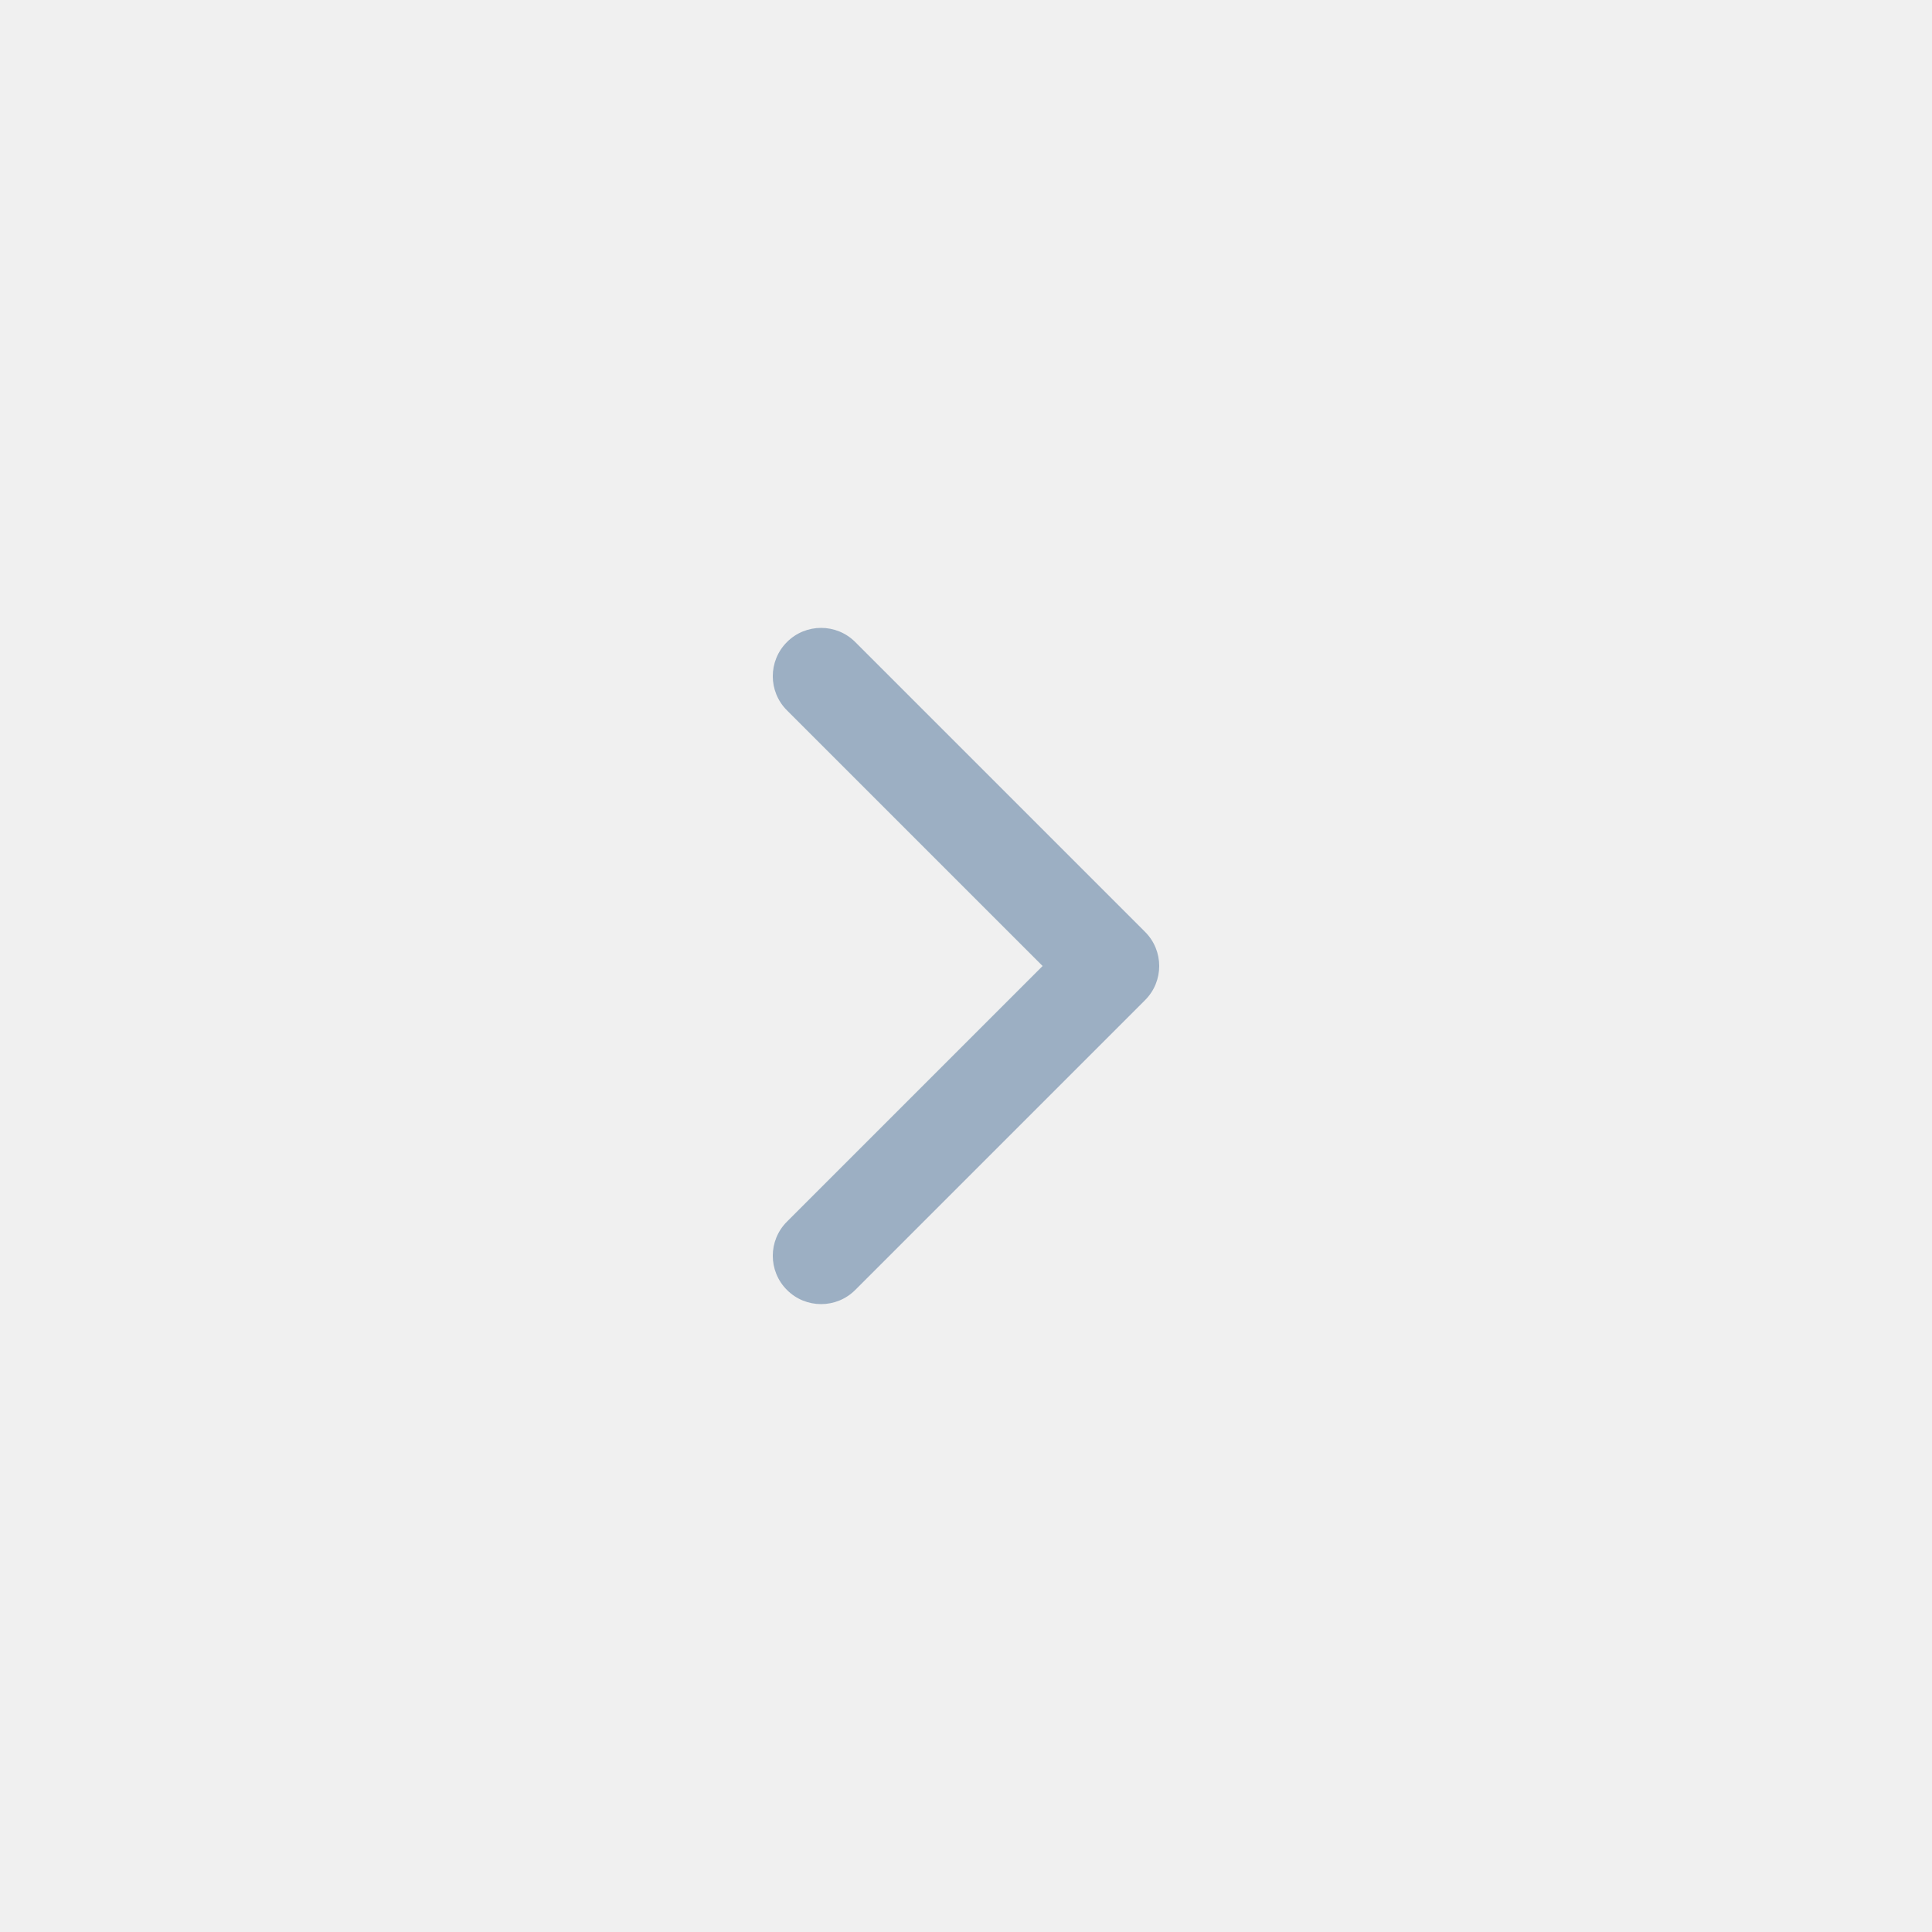
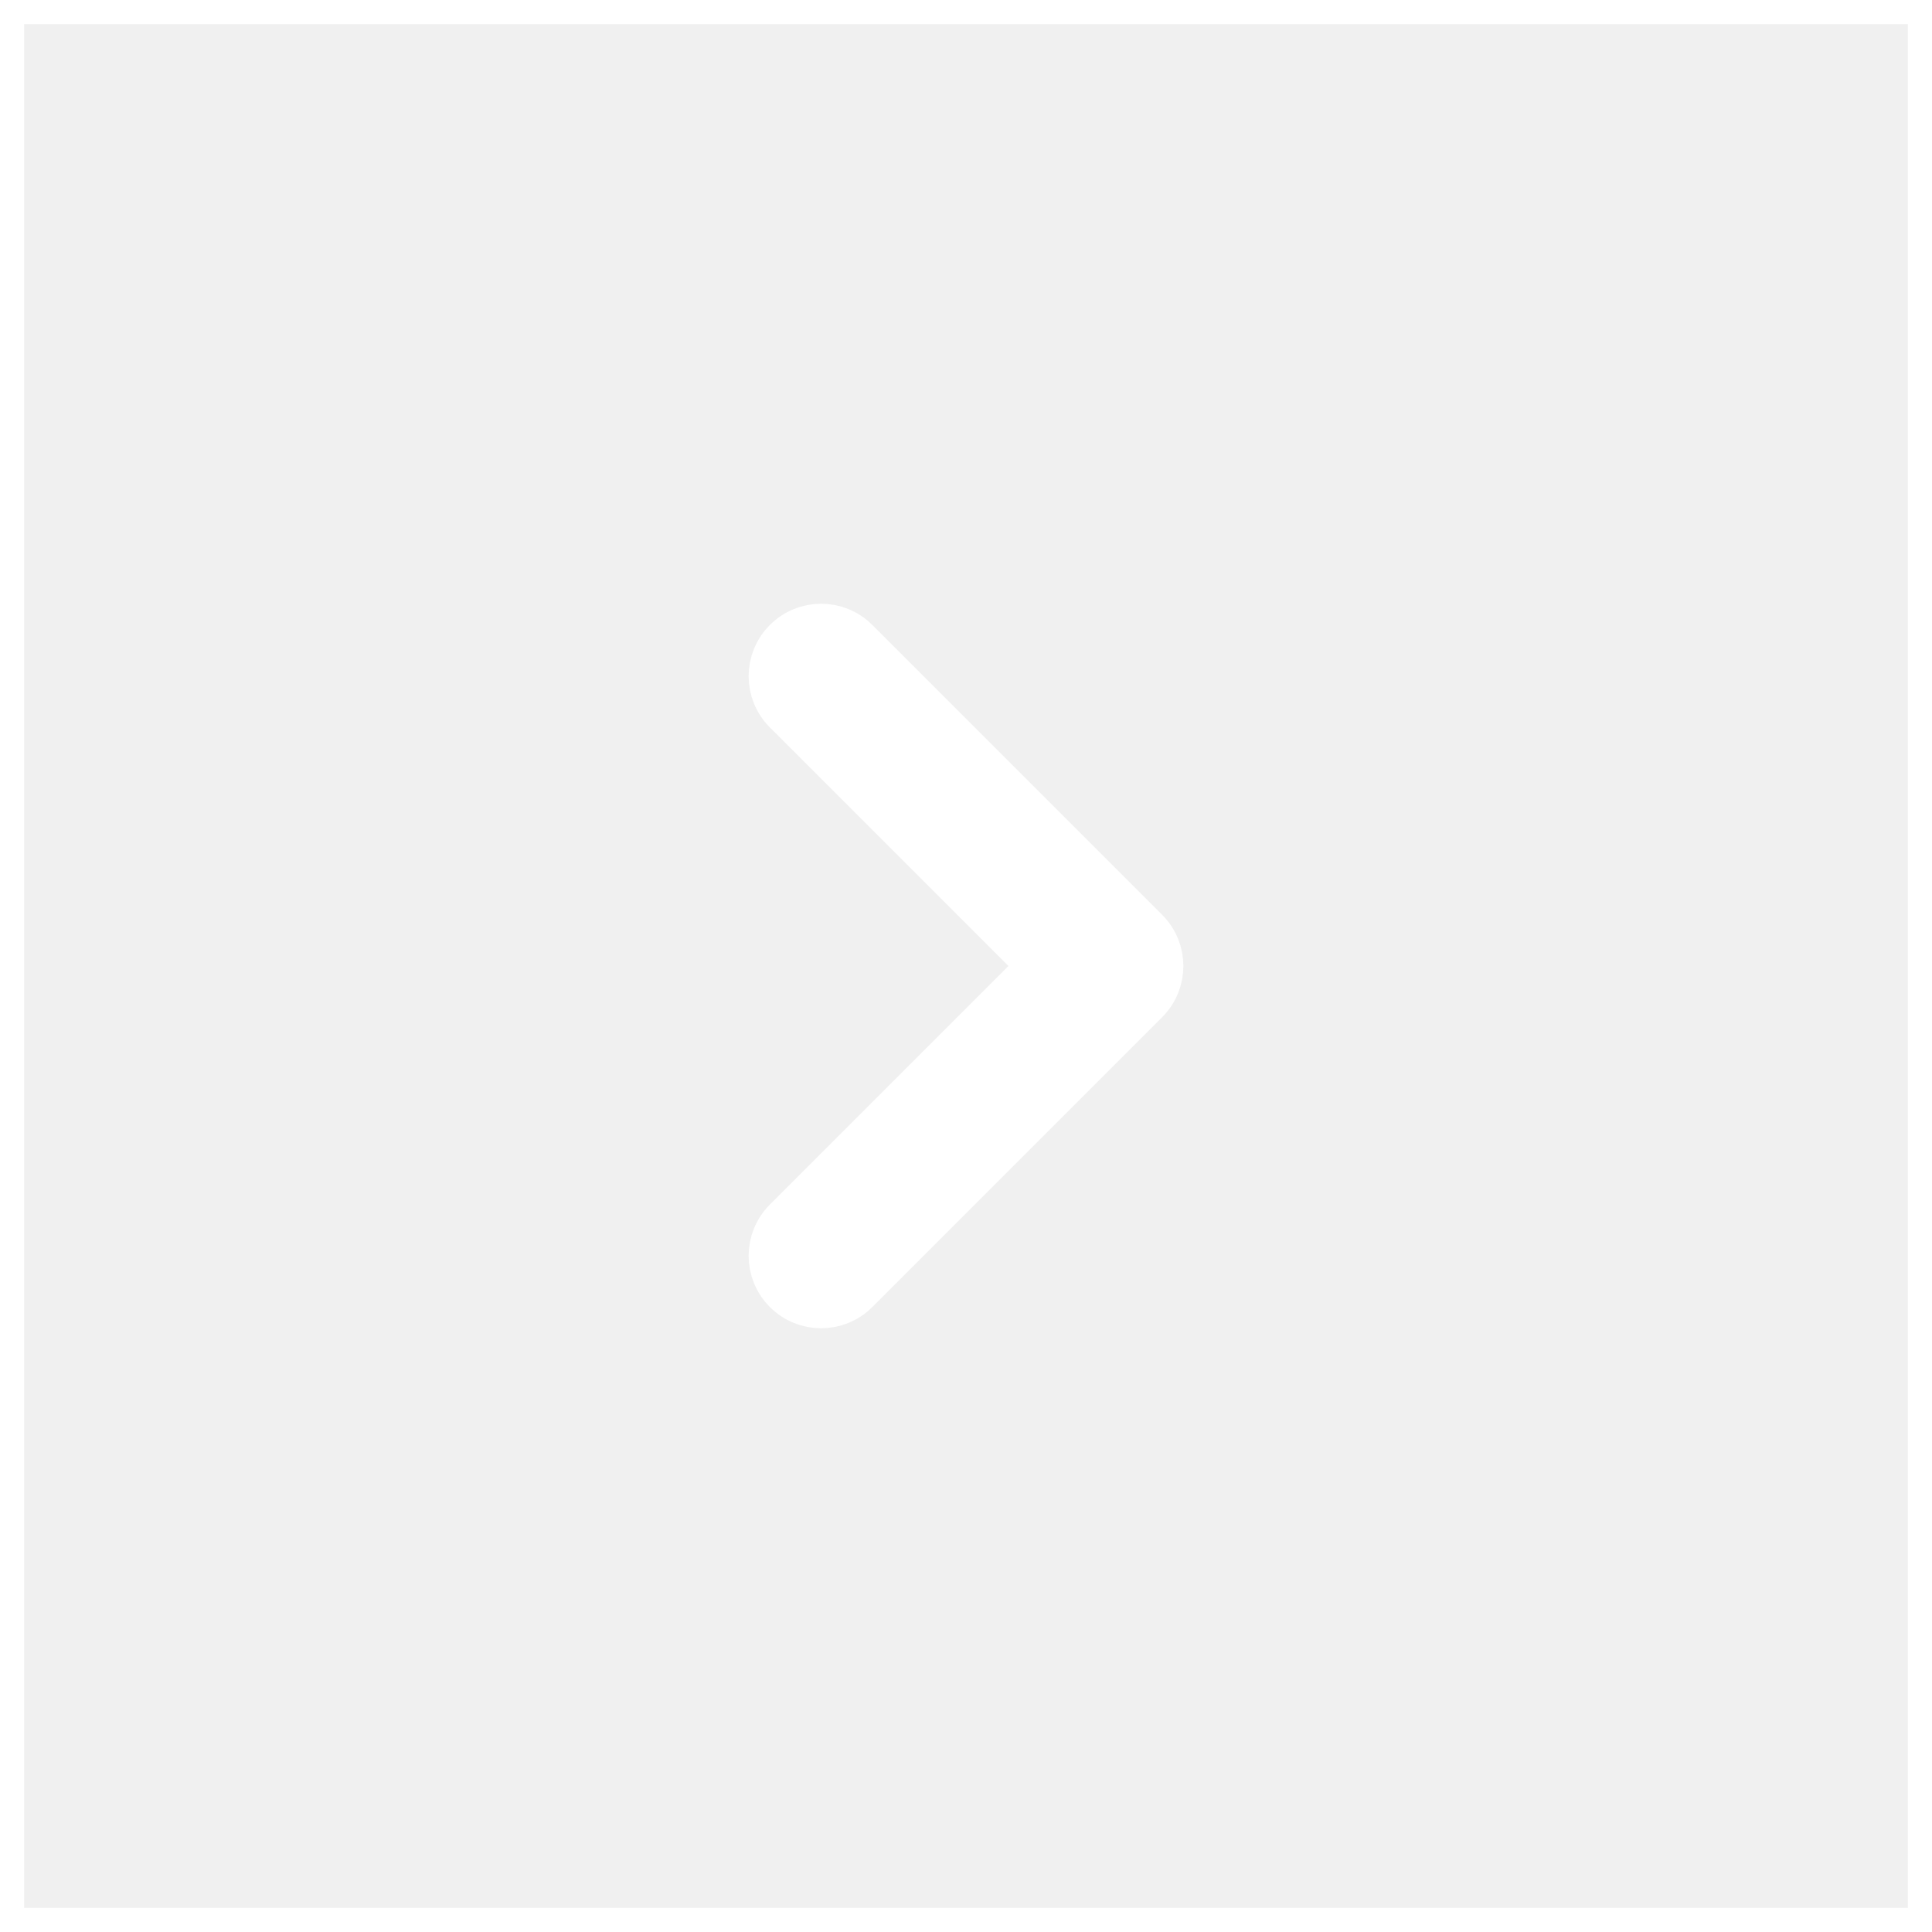
<svg xmlns="http://www.w3.org/2000/svg" xmlns:xlink="http://www.w3.org/1999/xlink" width="40px" height="40px" viewBox="0 0 40 40" version="1.1" id="svg17">
  <defs id="defs7">
    <path d="M21.586,20 L16.293,25.293 C15.902,25.683 15.902,26.317 16.293,26.707 C16.683,27.098 17.317,27.098 17.707,26.707 L23.707,20.707 C24.098,20.317 24.098,19.683 23.707,19.293 L17.707,13.293 C17.317,12.902 16.683,12.902 16.293,13.293 C15.902,13.683 15.902,14.317 16.293,14.707 L21.586,20 Z" id="path-1" />
  </defs>
-   <g id="GIFOS" stroke="none" stroke-width="1" fill="none" fill-rule="evenodd">
-     <g id="00-UI-Kit" transform="translate(-357, -2911)">
-       <g id="button-slider-right-hover" transform="translate(357, 2911)">
-         <rect id="Rectangle-Copy-8" fill="#572EE5" fill-rule="nonzero" x="0" y="0" width="40" height="40" style="fill:none" />
+   <g id="GIFOS" stroke="none" stroke-width="1" fill="none" fill-rule="evenodd" style="stroke:#ffffff;stroke-opacity:1">
+     <g id="00-UI-Kit" transform="translate(-357, -2911)" style="stroke:#ffffff;stroke-opacity:1">
+       <g id="button-slider-right-hover" transform="translate(357, 2911)" style="stroke:#ffffff;stroke-opacity:1">
+         <rect id="Rectangle-Copy-8" fill="#572EE5" fill-rule="nonzero" x="0" y="0" width="40" height="40" style="fill:none;stroke:#ffffff;stroke-opacity:1" />
        <mask id="mask-2" fill="white">
          <use xlink:href="#path-1" id="use10" />
        </mask>
-         <use id="button-right-hover" fill="#FFFFFF" fill-rule="nonzero" xlink:href="#path-1" style="fill:#9cafc3;fill-opacity:1" />
+         <use id="button-right-hover" fill="#FFFFFF" fill-rule="nonzero" xlink:href="#path-1" style="fill:#ffffff;fill-opacity:1;stroke:#ffffff;stroke-opacity:1" />
      </g>
    </g>
  </g>
</svg>
